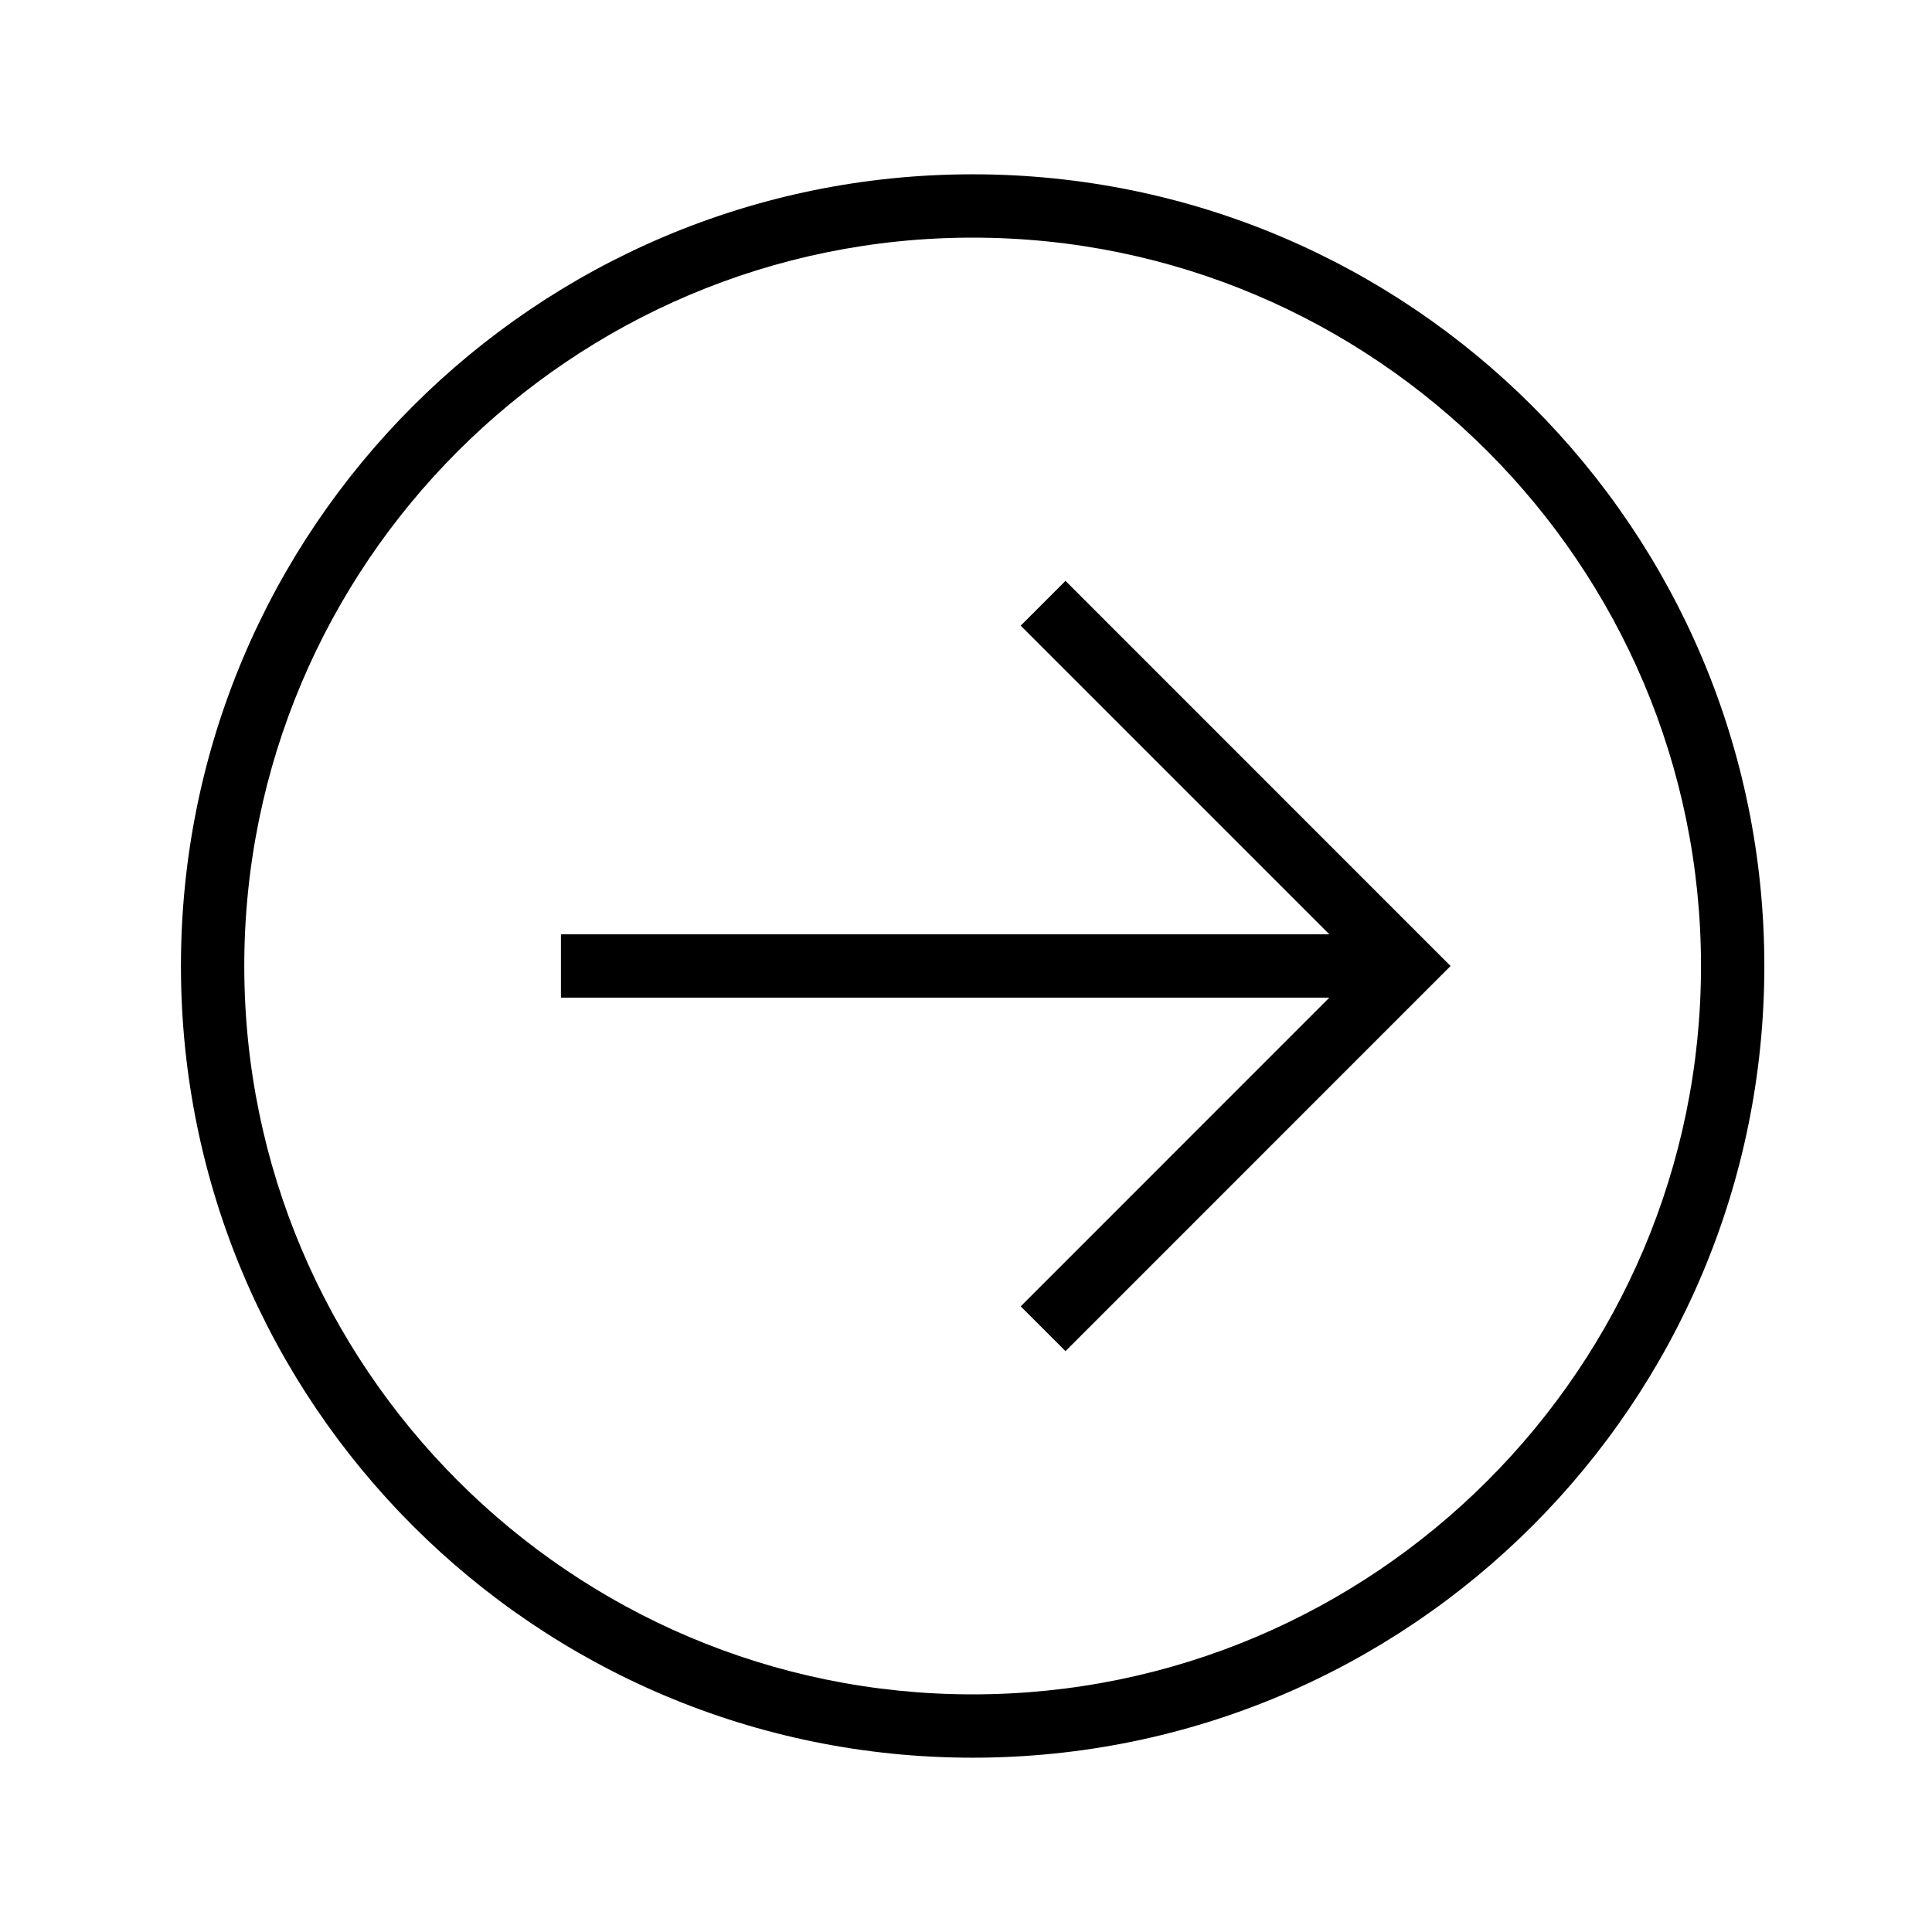
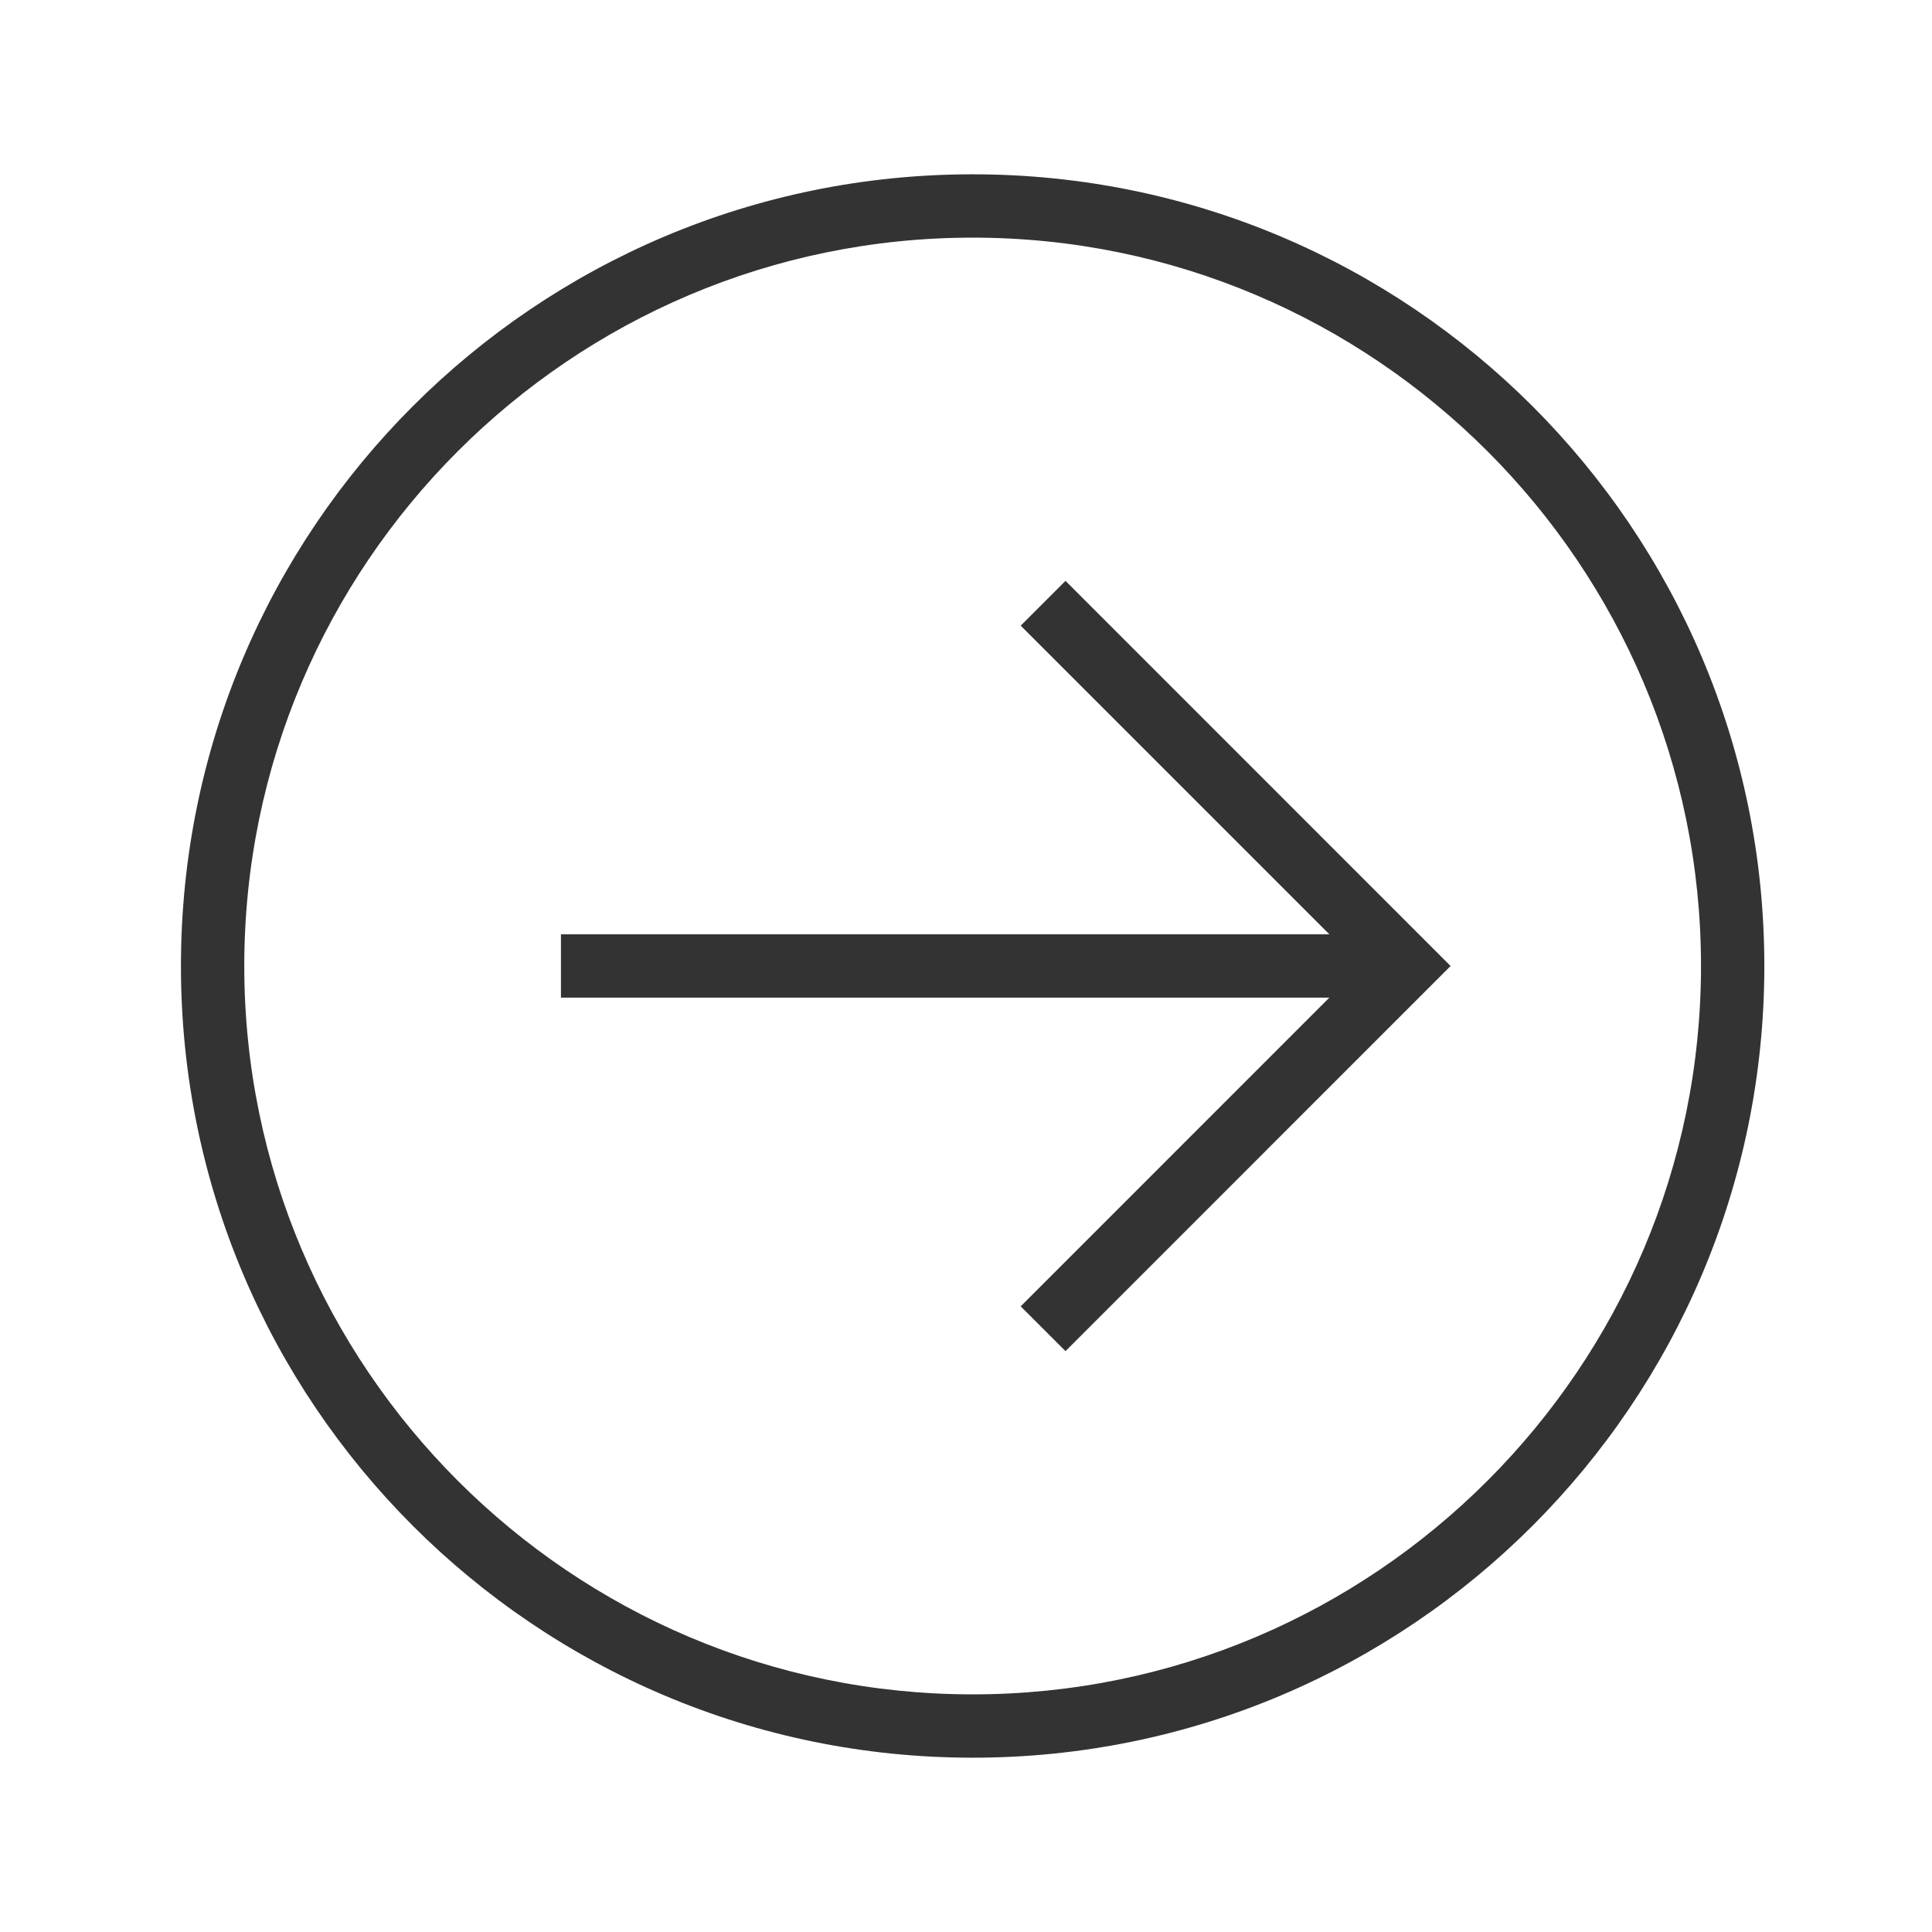
- <svg xmlns="http://www.w3.org/2000/svg" width="30" height="30" viewBox="-3 0 32 32">
+ <svg xmlns="http://www.w3.org/2000/svg" width="30" height="30" fill="rgba(0, 0, 0, 0.8)" viewBox="-3 0 32 32">
  <path d="M13.11 29.113c7.243 0 13.113-5.871 13.113-13.113S20.353 2.887 13.11 2.887C5.868 2.887-.003 8.758-.003 16S5.868 29.113 13.11 29.113zm0-25.177c6.652 0 12.064 5.412 12.064 12.064S19.762 28.064 13.11 28.064C6.457 28.064 1.046 22.652 1.046 16S6.457 3.936 13.11 3.936z" />
  <path d="M13.906 21.637l.742.742L21.026 16l-6.378-6.379-.742.742 5.112 5.112H6.291v1.049h12.727z" />
</svg>
